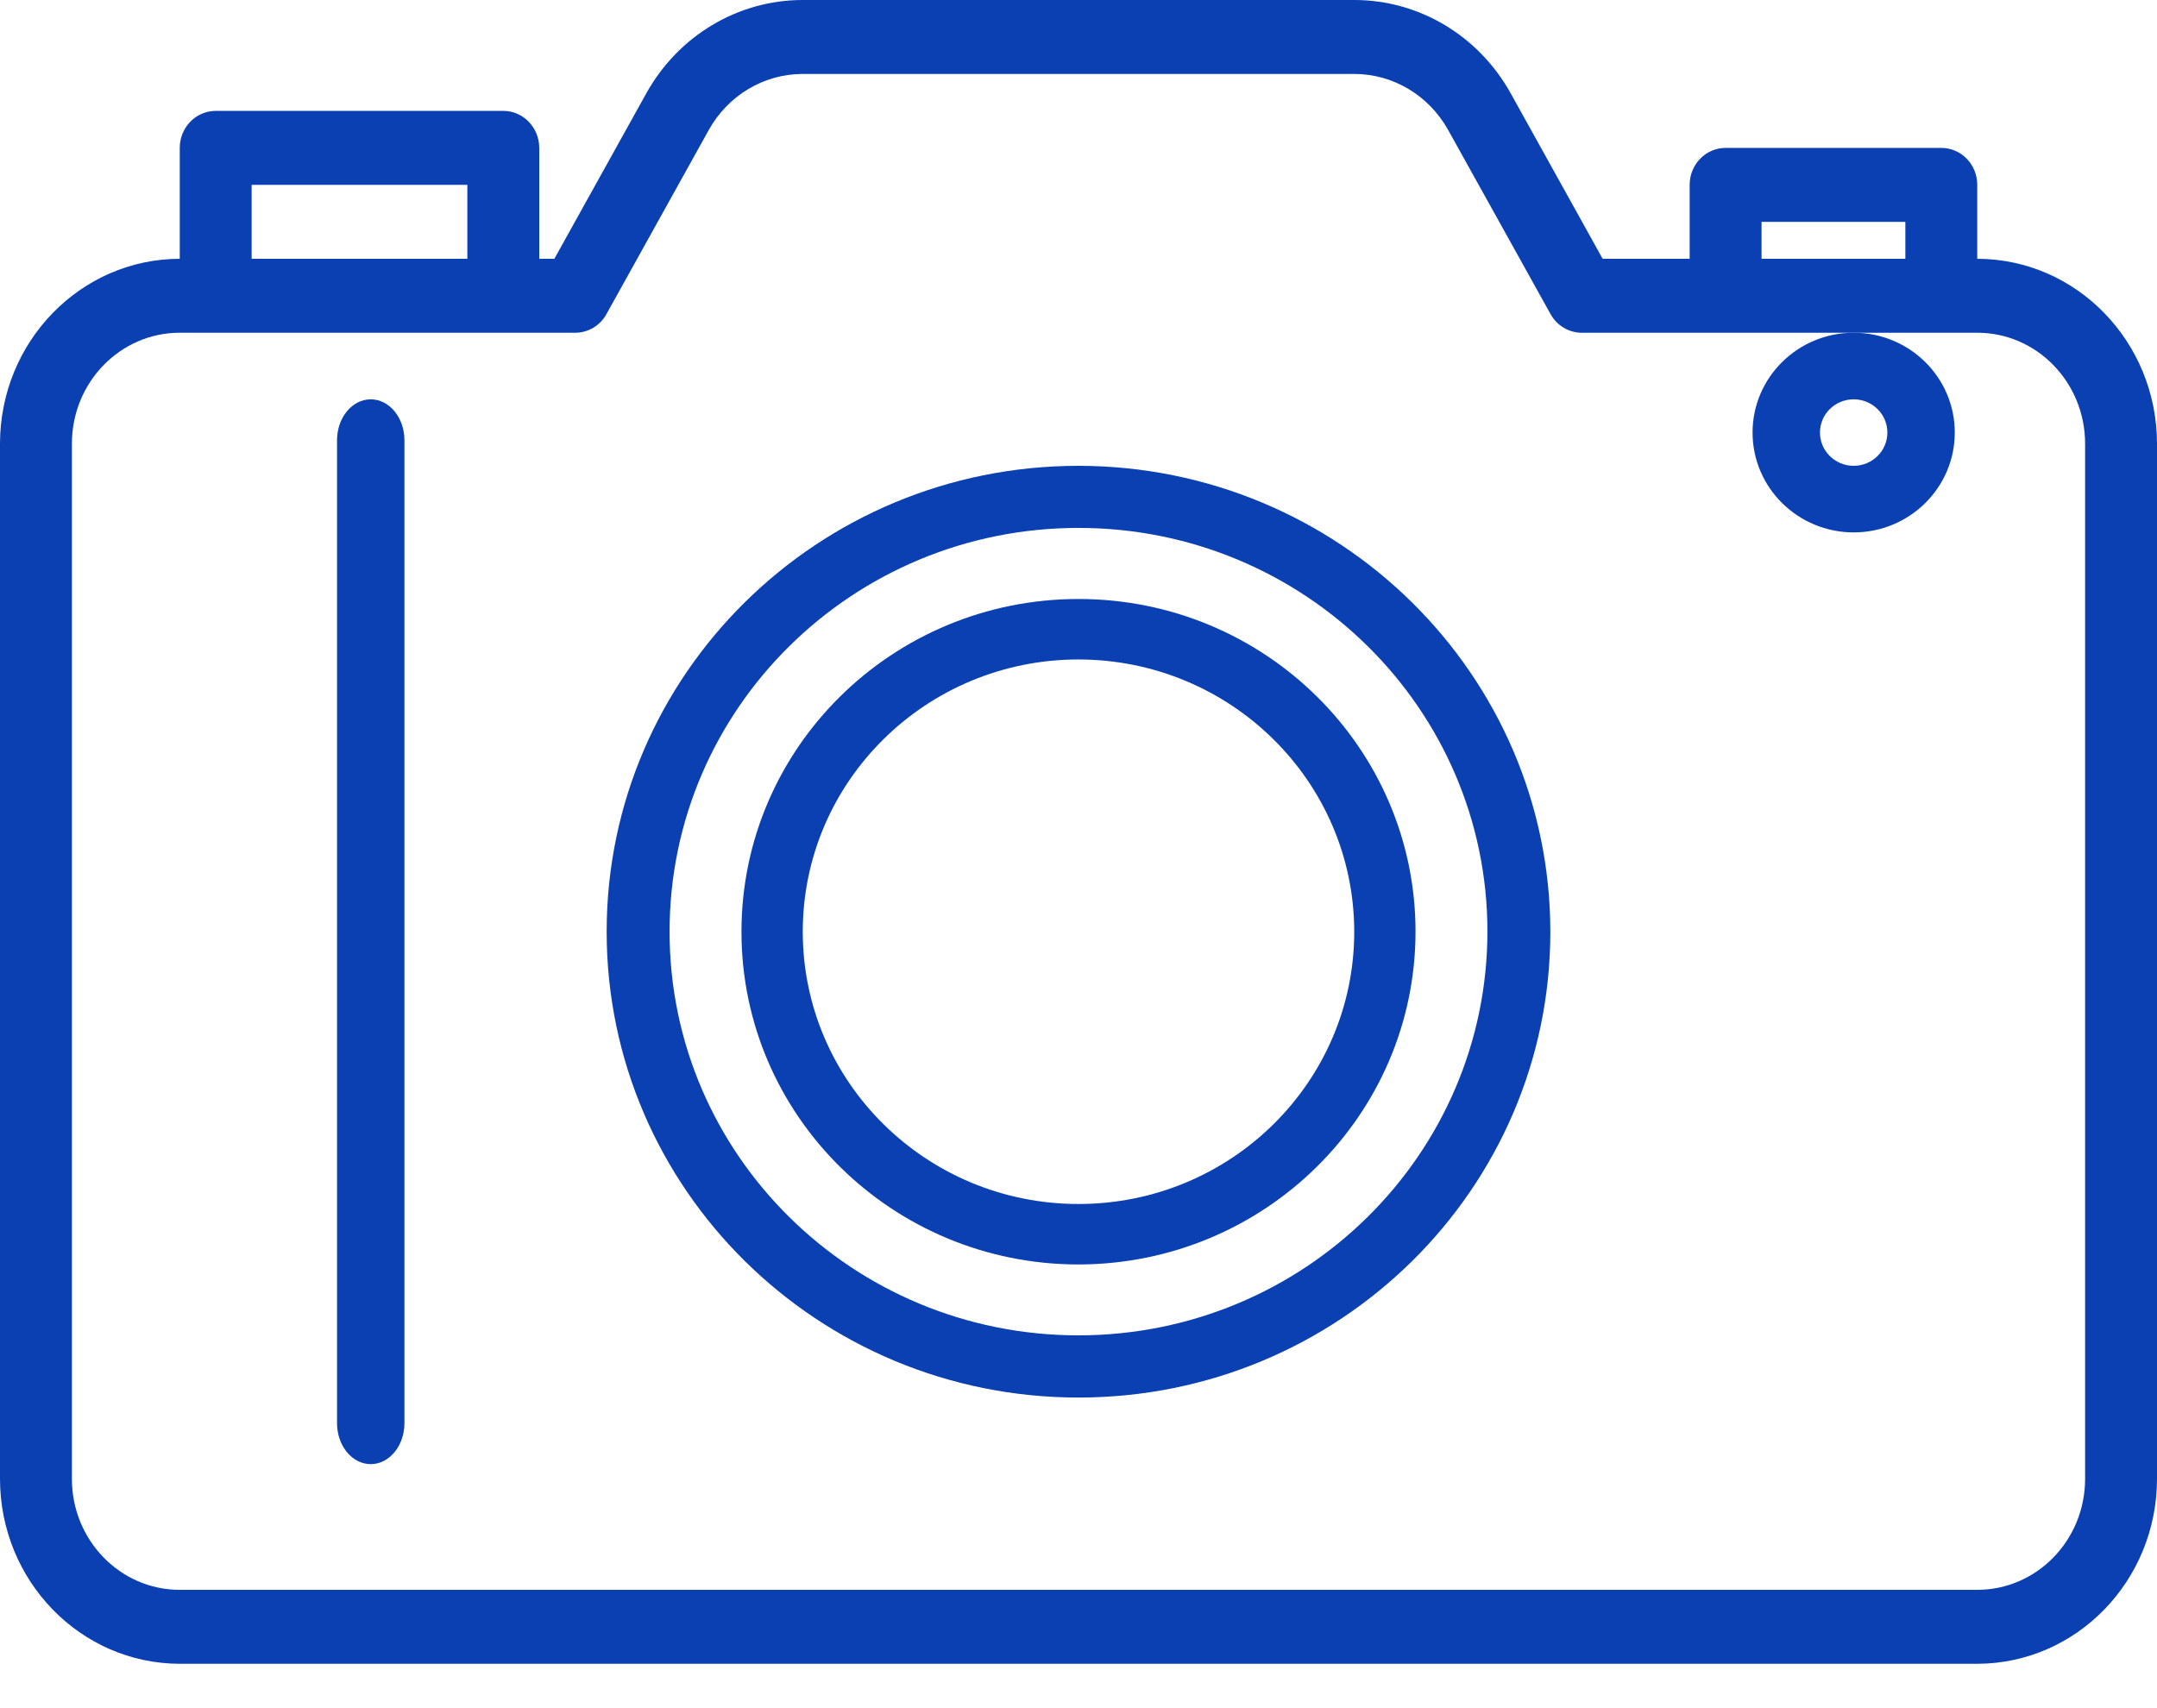
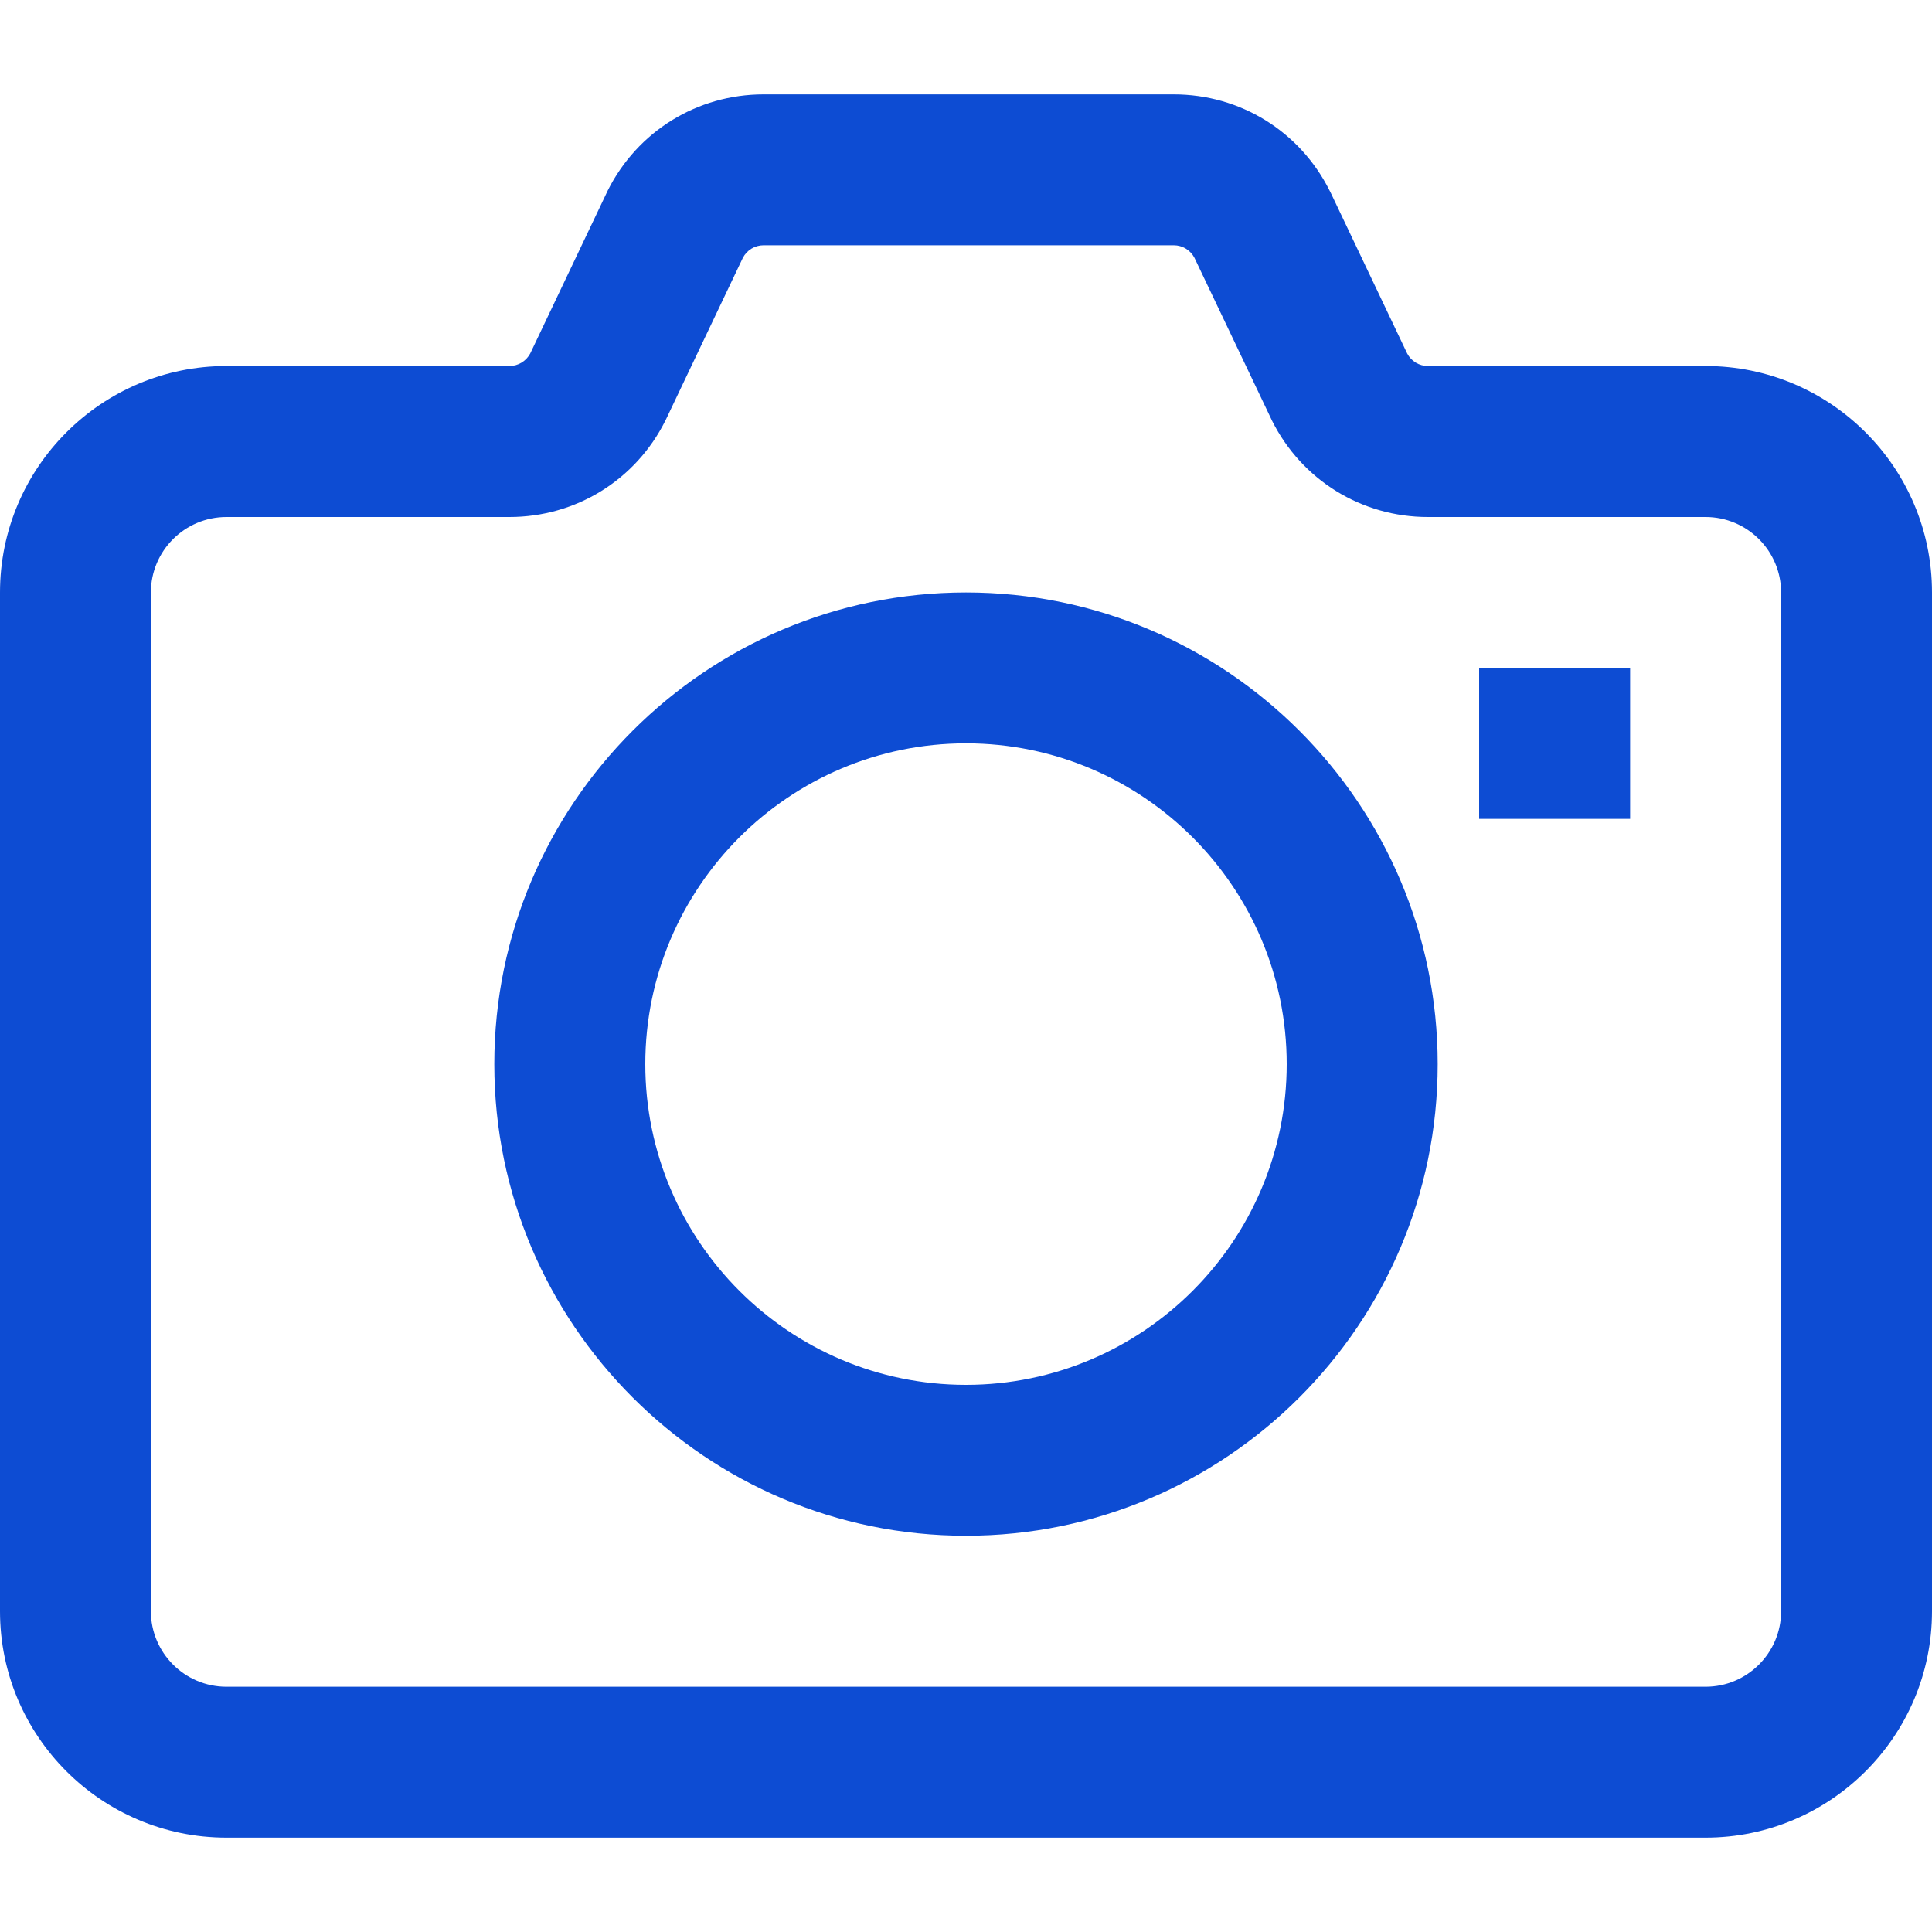
- <svg xmlns="http://www.w3.org/2000/svg" width="24" height="19" viewBox="0 0 24 19" fill="none">
-   <path d="M12 6.666C9.929 6.666 8.25 8.324 8.25 10.369C8.25 12.414 9.929 14.072 12 14.072C14.07 14.069 15.748 12.413 15.75 10.369C15.75 8.324 14.071 6.666 12 6.666ZM12 13.399C10.306 13.399 8.932 12.042 8.932 10.369C8.932 8.695 10.306 7.339 12 7.339C13.694 7.341 15.066 8.696 15.068 10.369C15.068 12.042 13.694 13.399 12 13.399Z" fill="#0B40B3" />
-   <path d="M22 2.88V2.057C22 1.83 21.821 1.646 21.6 1.646H19.2C18.979 1.646 18.8 1.83 18.8 2.057V2.88H17.832L16.808 1.037C16.451 0.396 15.789 0.001 15.072 0H8.928C8.211 0.001 7.549 0.396 7.192 1.037L6.168 2.88H6V1.646C6 1.419 5.821 1.234 5.6 1.234H2.4C2.179 1.234 2 1.419 2 1.646V2.88C0.896 2.882 0.001 3.802 0 4.938V16.458C0.001 17.594 0.896 18.514 2 18.516H22C23.104 18.514 23.999 17.594 24 16.458V4.938C23.999 3.802 23.104 2.882 22 2.88ZM19.6 2.469H21.2V2.88H19.6V2.469ZM2.8 2.057H5.2V2.88H2.8V2.057ZM23.2 16.458C23.2 17.14 22.663 17.693 22 17.693H2C1.337 17.693 0.8 17.14 0.8 16.458V4.938C0.8 4.256 1.337 3.703 2 3.703H6.4C6.543 3.703 6.676 3.625 6.747 3.497L7.886 1.447C8.1 1.062 8.498 0.824 8.928 0.823H15.072C15.501 0.824 15.898 1.062 16.112 1.445L17.253 3.497C17.324 3.625 17.457 3.703 17.6 3.703H22C22.663 3.703 23.2 4.256 23.2 4.938V16.458Z" fill="#0B40B3" />
-   <path d="M12 5.184C9.101 5.184 6.75 7.505 6.75 10.368C6.75 13.232 9.101 15.553 12 15.553C14.899 15.553 17.25 13.232 17.25 10.368C17.247 7.506 14.898 5.187 12 5.184ZM12 14.861C9.487 14.861 7.45 12.85 7.45 10.368C7.45 7.887 9.487 5.875 12 5.875C14.513 5.875 16.55 7.887 16.55 10.368C16.547 12.849 14.512 14.859 12 14.861Z" fill="#0B40B3" />
-   <path d="M4.125 4.444C3.918 4.444 3.75 4.648 3.75 4.899V15.838C3.75 16.09 3.918 16.294 4.125 16.294C4.332 16.294 4.5 16.09 4.5 15.838V4.899C4.5 4.648 4.332 4.444 4.125 4.444Z" fill="#0B40B3" />
-   <path d="M20.625 3.703C20.004 3.703 19.5 4.2 19.5 4.814C19.5 5.427 20.004 5.925 20.625 5.925C21.246 5.925 21.75 5.427 21.75 4.814C21.75 4.2 21.246 3.703 20.625 3.703ZM20.625 5.184C20.418 5.184 20.25 5.018 20.25 4.814C20.25 4.609 20.418 4.444 20.625 4.444C20.832 4.444 21 4.609 21 4.814C21 5.018 20.832 5.184 20.625 5.184Z" fill="#0B40B3" />
+ <svg xmlns="http://www.w3.org/2000/svg" width="20" height="20" viewBox="0 0 20 20" fill="none">
+   <path d="M10 6.133C7.308 6.133 5.117 8.323 5.117 11.016C5.117 13.708 7.308 15.898 10 15.898C12.692 15.898 14.883 13.708 14.883 11.016C14.883 8.323 12.692 6.133 10 6.133ZM10 14.336C8.169 14.336 6.68 12.846 6.68 11.016C6.68 9.185 8.169 7.695 10 7.695C11.831 7.695 13.32 9.185 13.32 11.016C13.32 12.846 11.831 14.336 10 14.336Z" fill="#0D4CD3" />
+   <path d="M17.656 3.789H14.782C14.691 3.789 14.609 3.739 14.567 3.659L13.772 1.988C13.77 1.984 13.768 1.979 13.765 1.975C13.457 1.359 12.839 0.977 12.15 0.977H7.905C7.217 0.977 6.598 1.359 6.29 1.975C6.288 1.979 6.286 1.984 6.284 1.988L5.489 3.659C5.446 3.739 5.364 3.789 5.273 3.789H2.344C1.051 3.789 0 4.84 0 6.133V16.68C0 17.972 1.051 19.023 2.344 19.023H17.656C18.949 19.023 20 17.972 20 16.68V6.133C20 4.84 18.949 3.789 17.656 3.789ZM18.438 16.68C18.438 17.11 18.087 17.461 17.656 17.461H2.344C1.913 17.461 1.562 17.11 1.562 16.68V6.133C1.562 5.702 1.913 5.352 2.344 5.352H5.273C5.962 5.352 6.581 4.969 6.888 4.354C6.891 4.349 6.893 4.344 6.895 4.34L7.69 2.669C7.732 2.589 7.814 2.539 7.905 2.539H12.15C12.241 2.539 12.323 2.589 12.365 2.669L13.161 4.34C13.163 4.344 13.165 4.349 13.167 4.353C13.475 4.969 14.094 5.352 14.782 5.352H17.656C18.087 5.352 18.438 5.702 18.438 6.133V16.68Z" fill="#0D4CD3" />
+   <path d="M16.875 6.914H15.312V8.477H16.875V6.914Z" fill="#0D4CD3" />
</svg>
